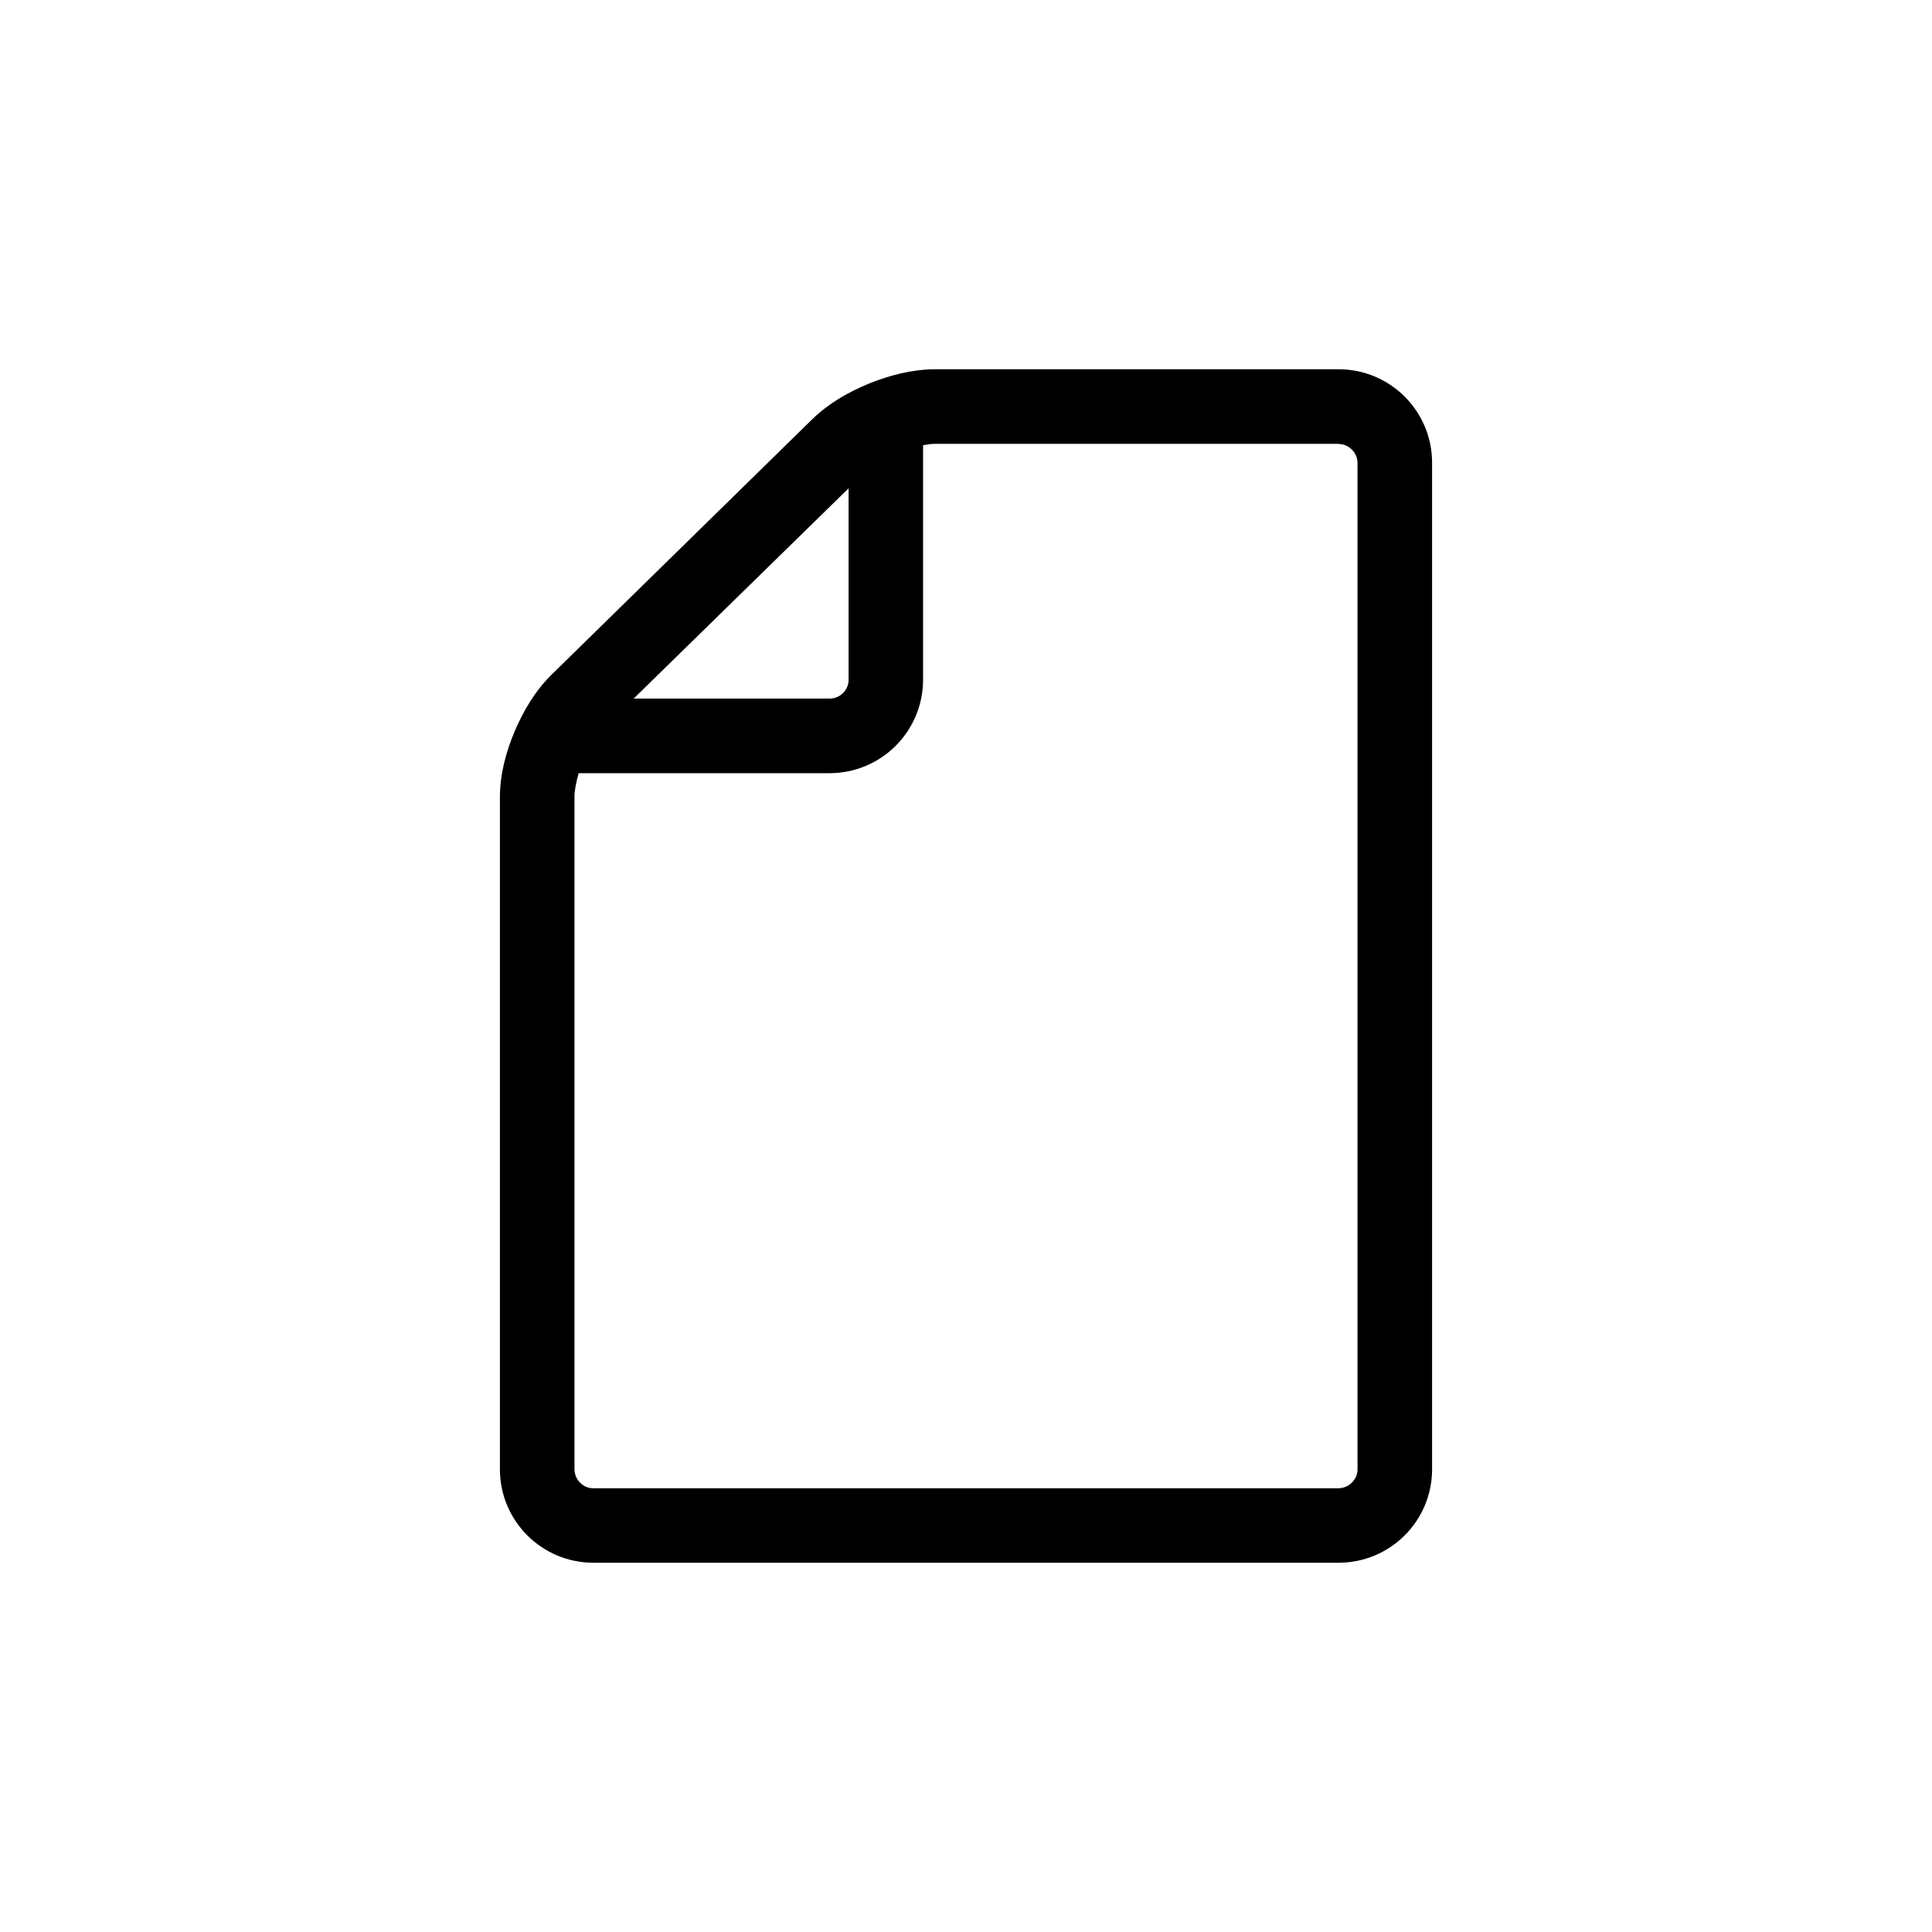
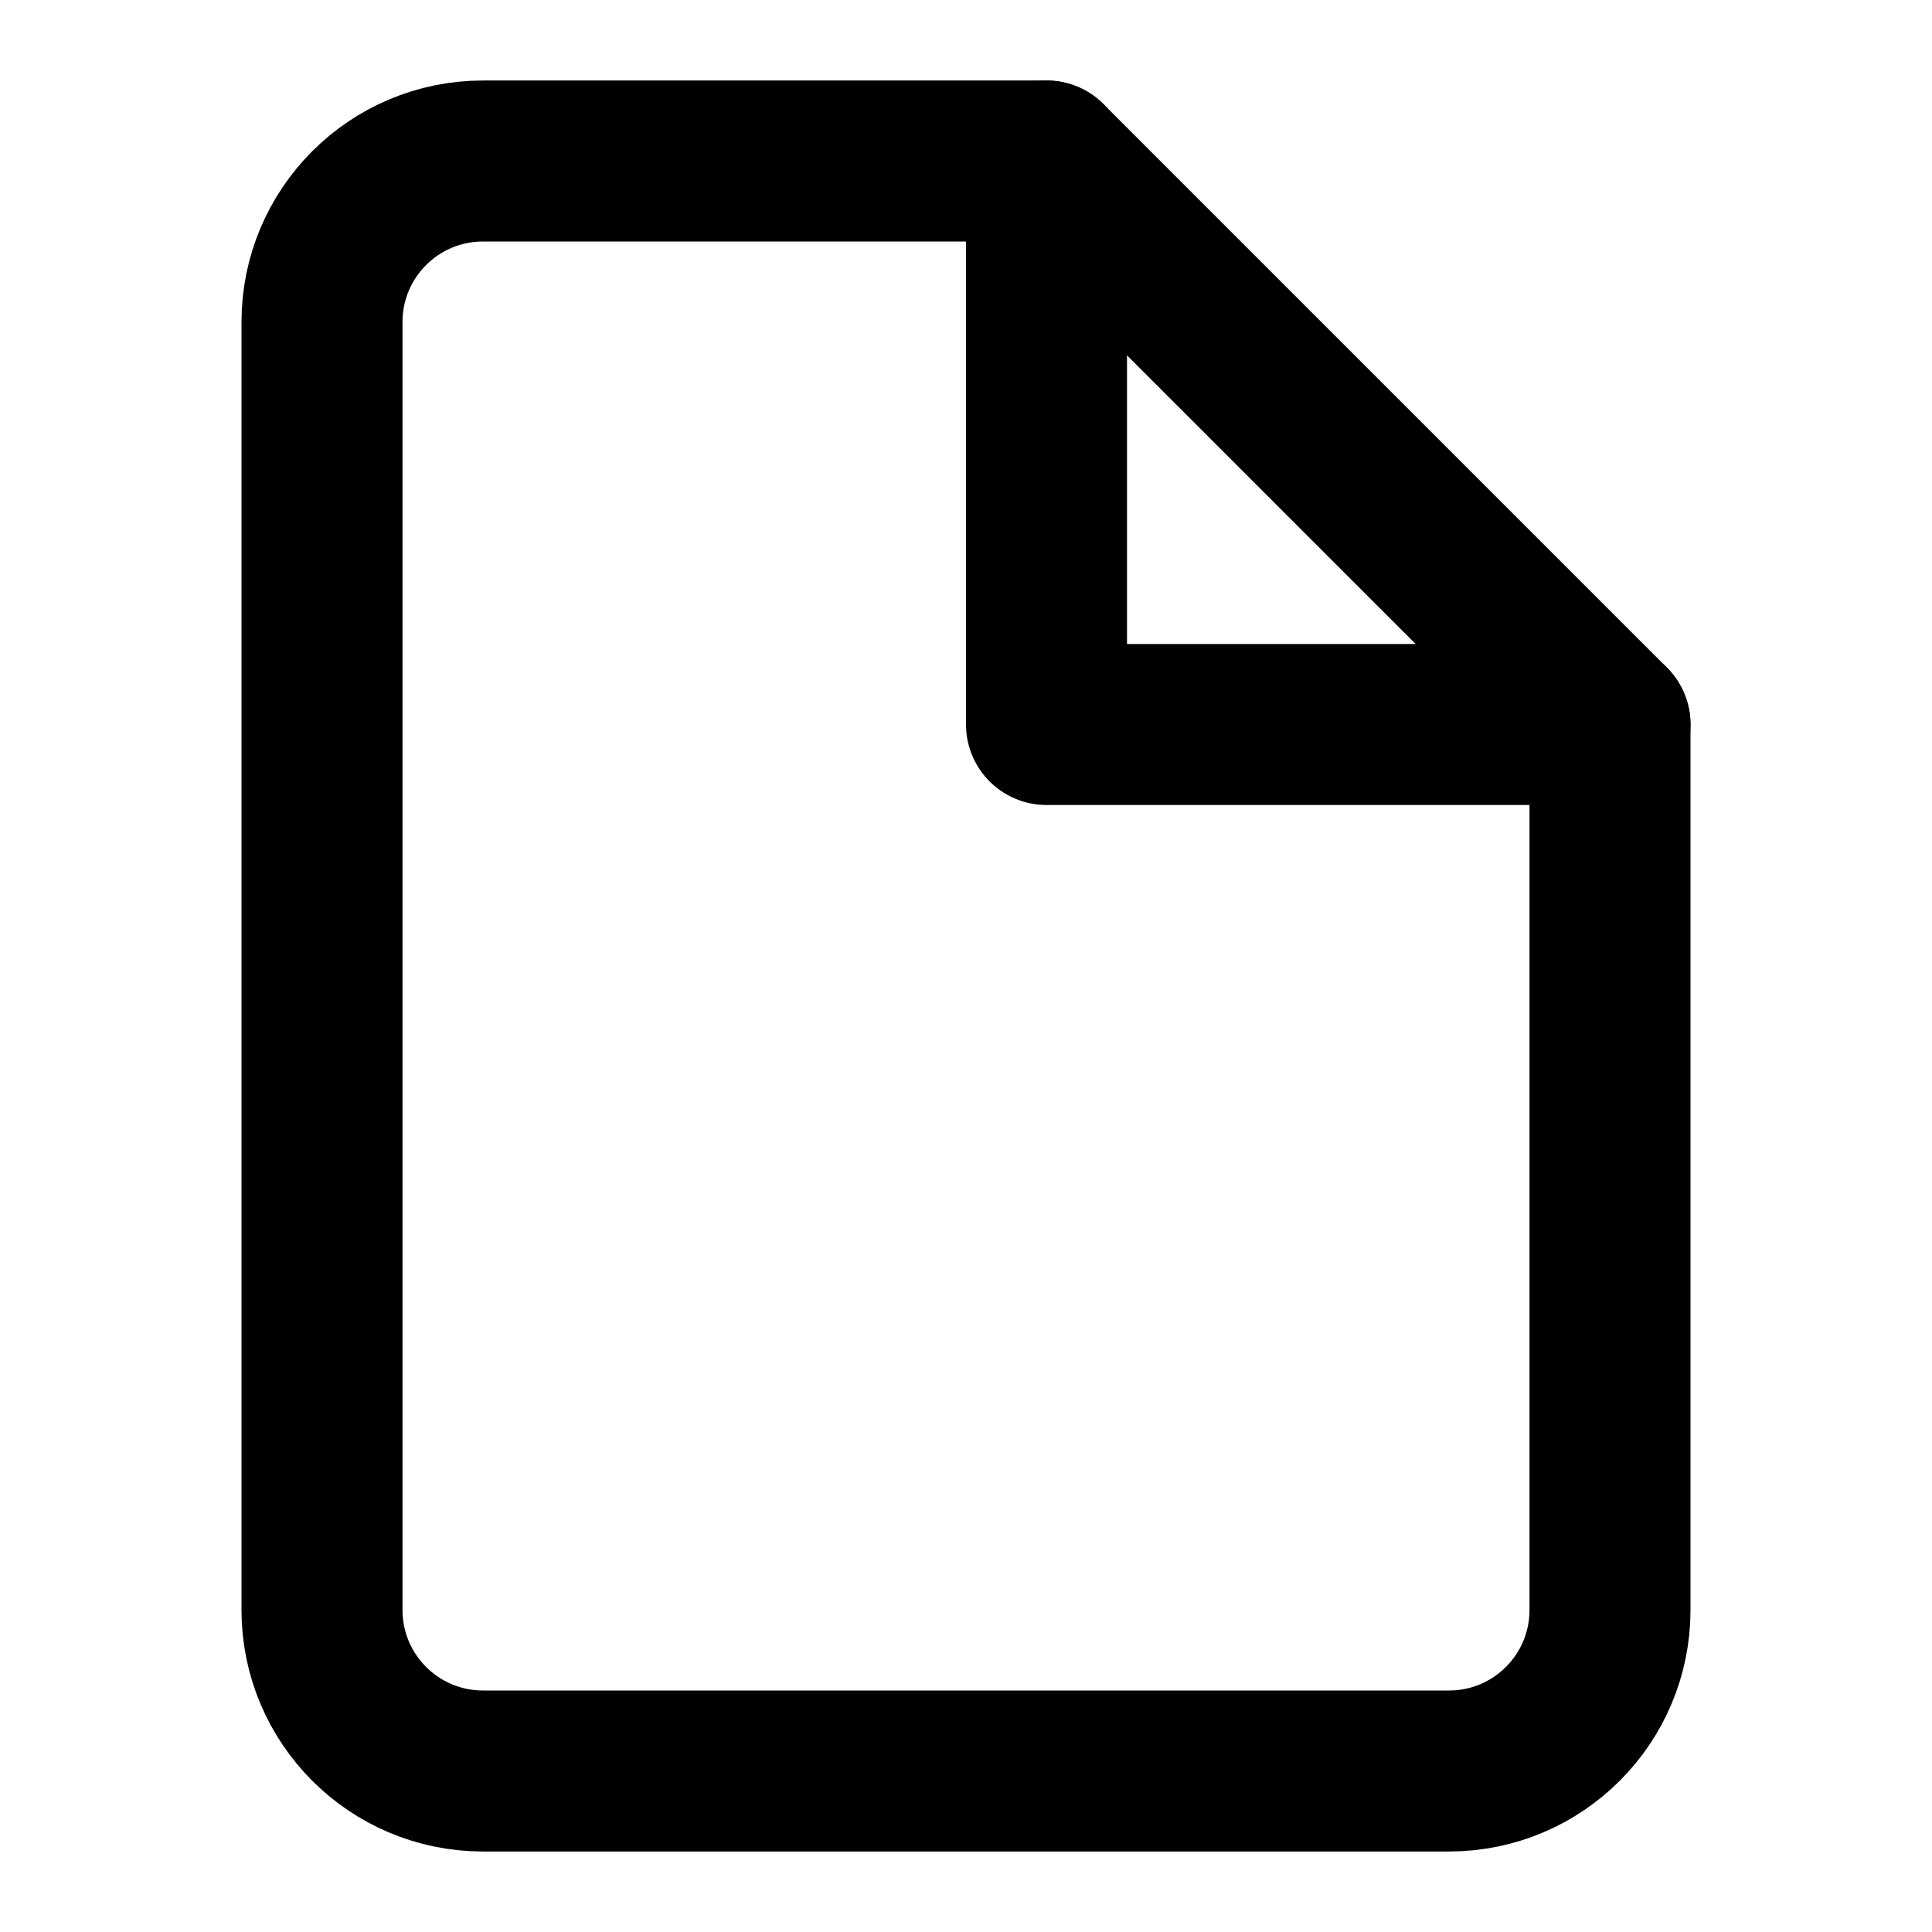
- <svg xmlns="http://www.w3.org/2000/svg" viewBox="0 0 60 60" fill-rule="evenodd" clip-rule="evenodd" stroke-linejoin="round" stroke-miterlimit="1.414">
-   <path d="M15.525 24.74v20.897c.005 1.598 1.297 2.89 2.895 2.895h23.16c1.598-.005 2.89-1.297 2.895-2.895V14.363c-.005-1.598-1.297-2.89-2.895-2.895H29.024c-.695.005-1.378.18-2.027.44-.65.266-1.262.62-1.76 1.1l-8.12 7.957c-.498.493-.857 1.1-1.135 1.75-.272.648-.452 1.326-.457 2.026zM41.58 13.79c.156 0 .295.064.405.174.11.11.17.25.174.405V45.64c0 .156-.065.295-.176.405-.11.11-.25.168-.405.174H18.42c-.156 0-.295-.063-.405-.173-.11-.11-.168-.25-.174-.405V24.74c-.003-.172.05-.445.13-.728h7.8c1.6-.006 2.89-1.297 2.896-2.896v-7.29c.134-.024.26-.042.353-.042h12.56v.006zm-15.226 1.373v5.953c0 .156-.063.295-.173.406-.11.11-.247.168-.404.173h-6.098l6.677-6.532z" fill-rule="nonzero" />
+ <svg xmlns="http://www.w3.org/2000/svg" viewBox="0 0 24 24" fill="none" stroke="currentColor" stroke-width="2" stroke-linecap="round" stroke-linejoin="round">
+   <path d="M13 2H6a2 2 0 0 0-2 2v16a2 2 0 0 0 2 2h12a2 2 0 0 0 2-2V9z" />
+   <polyline points="13 2 13 9 20 9" />
</svg>
